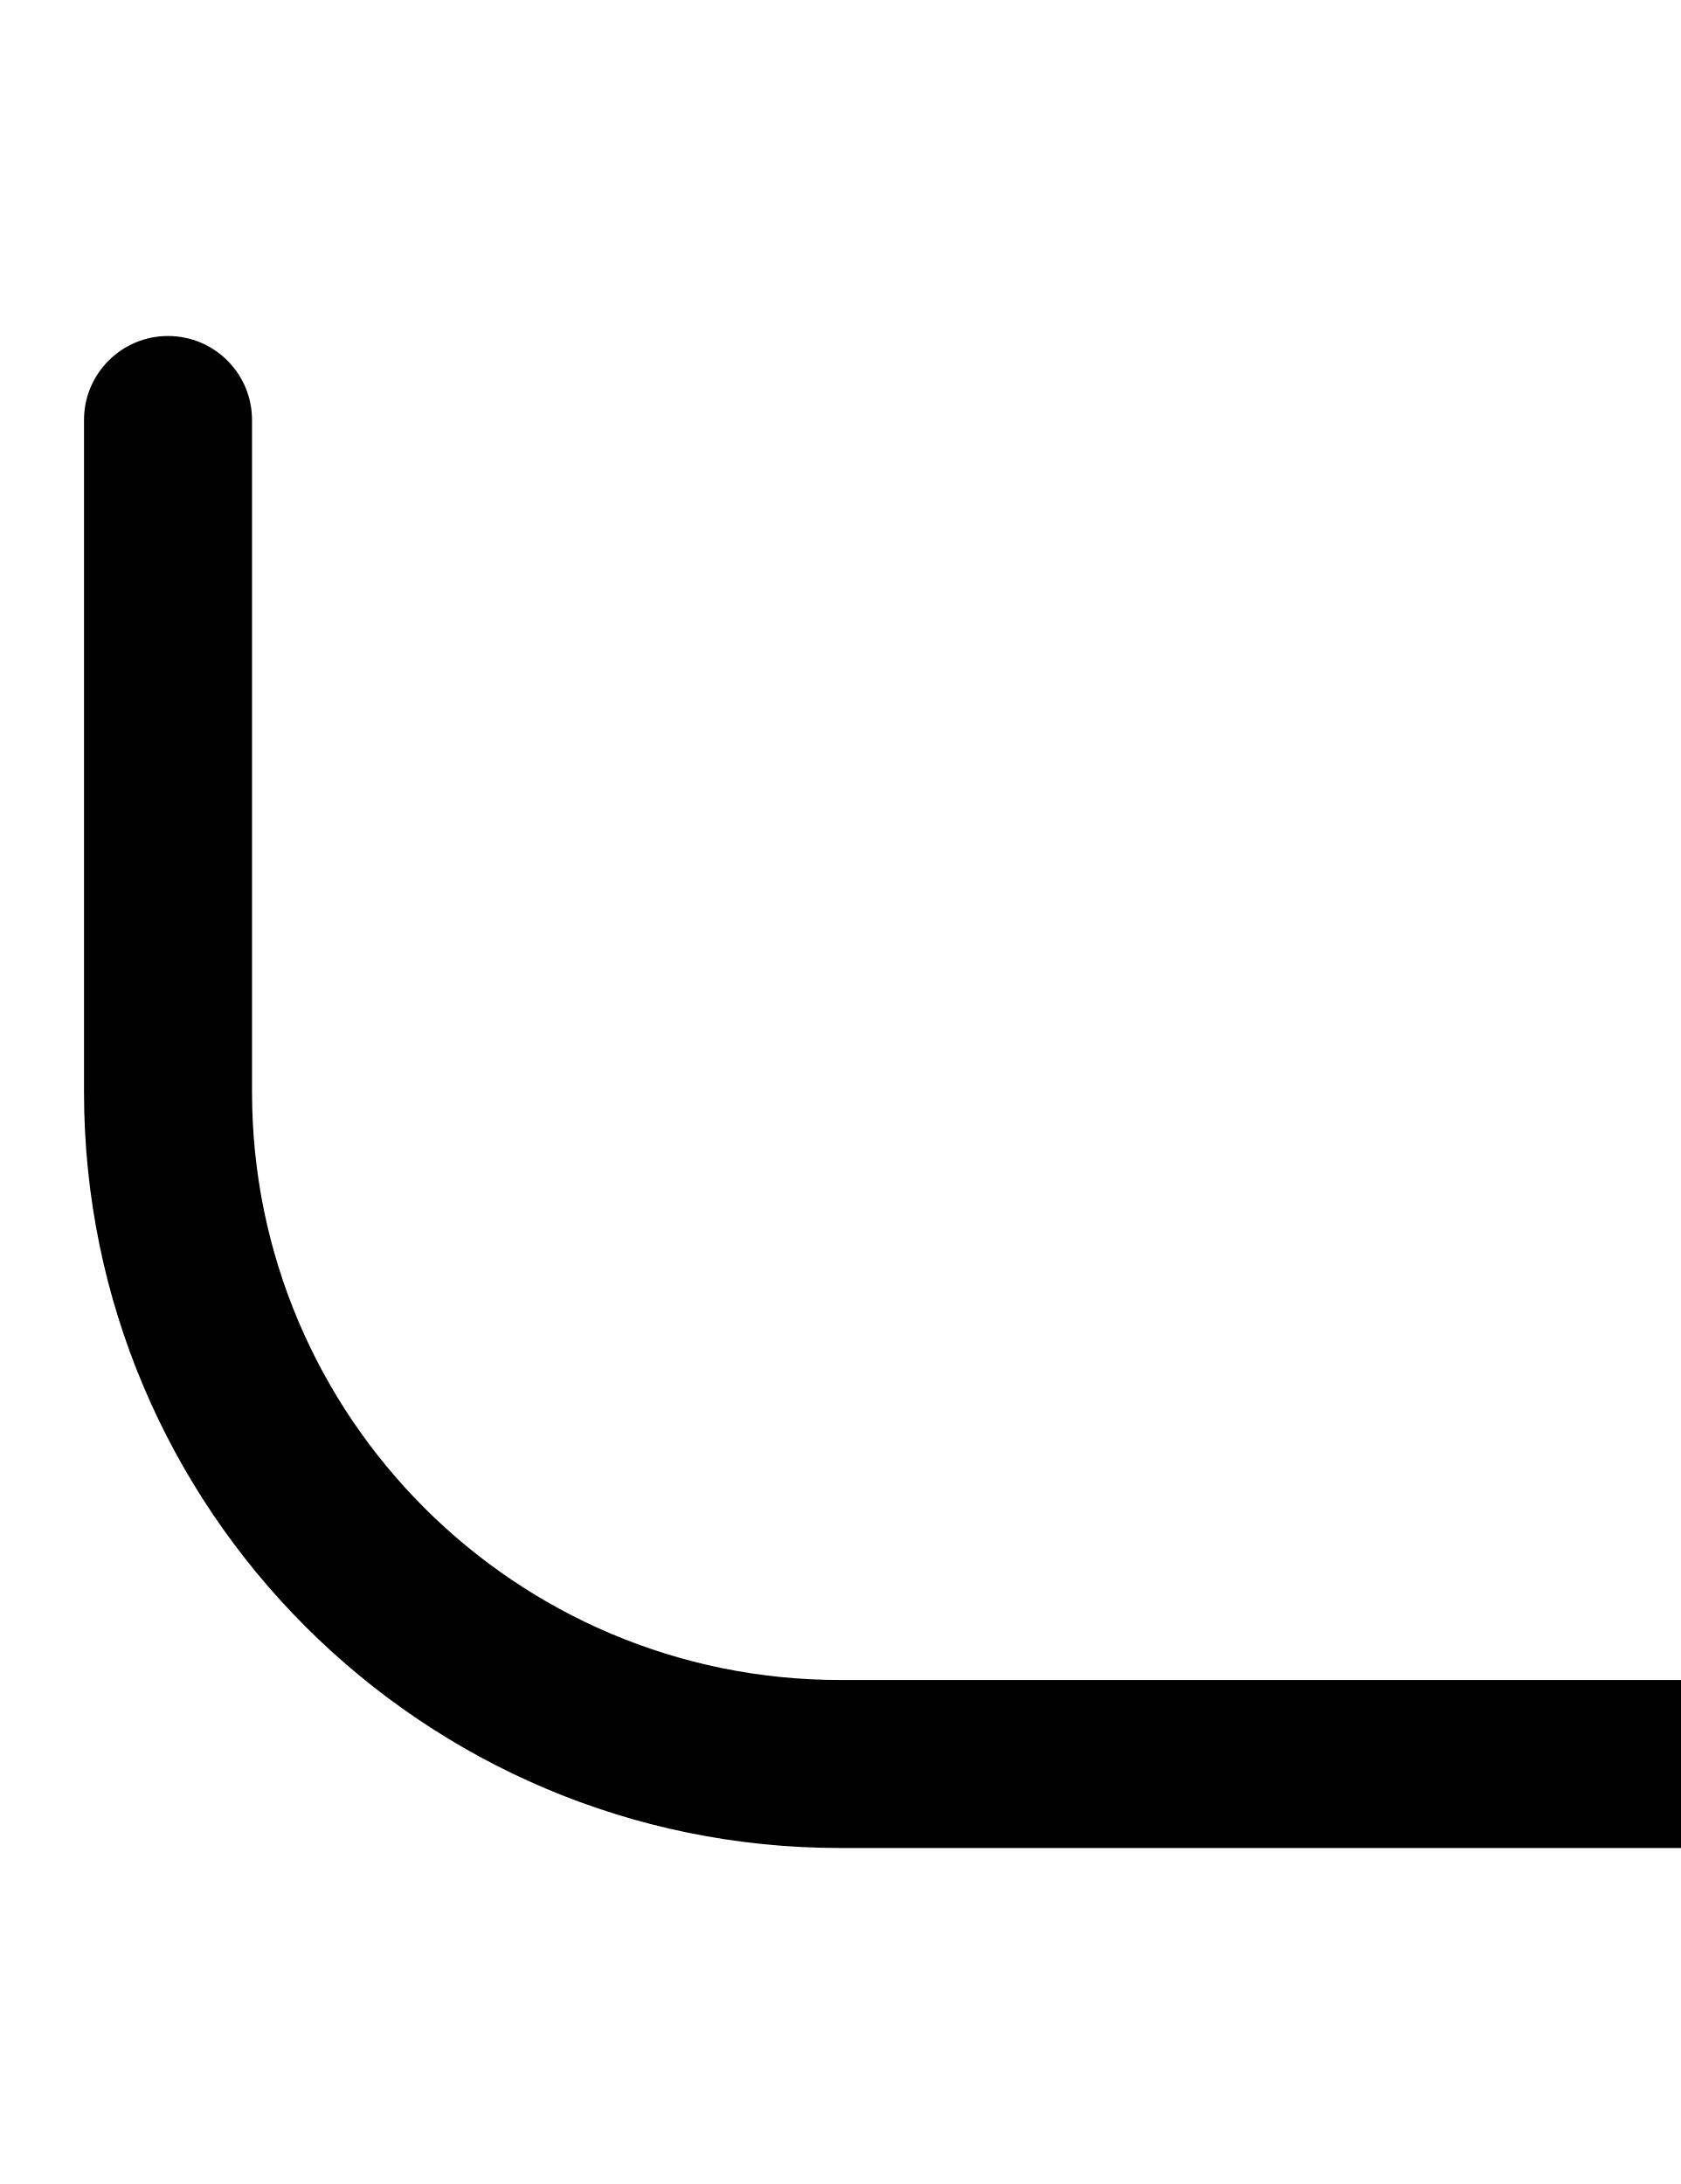
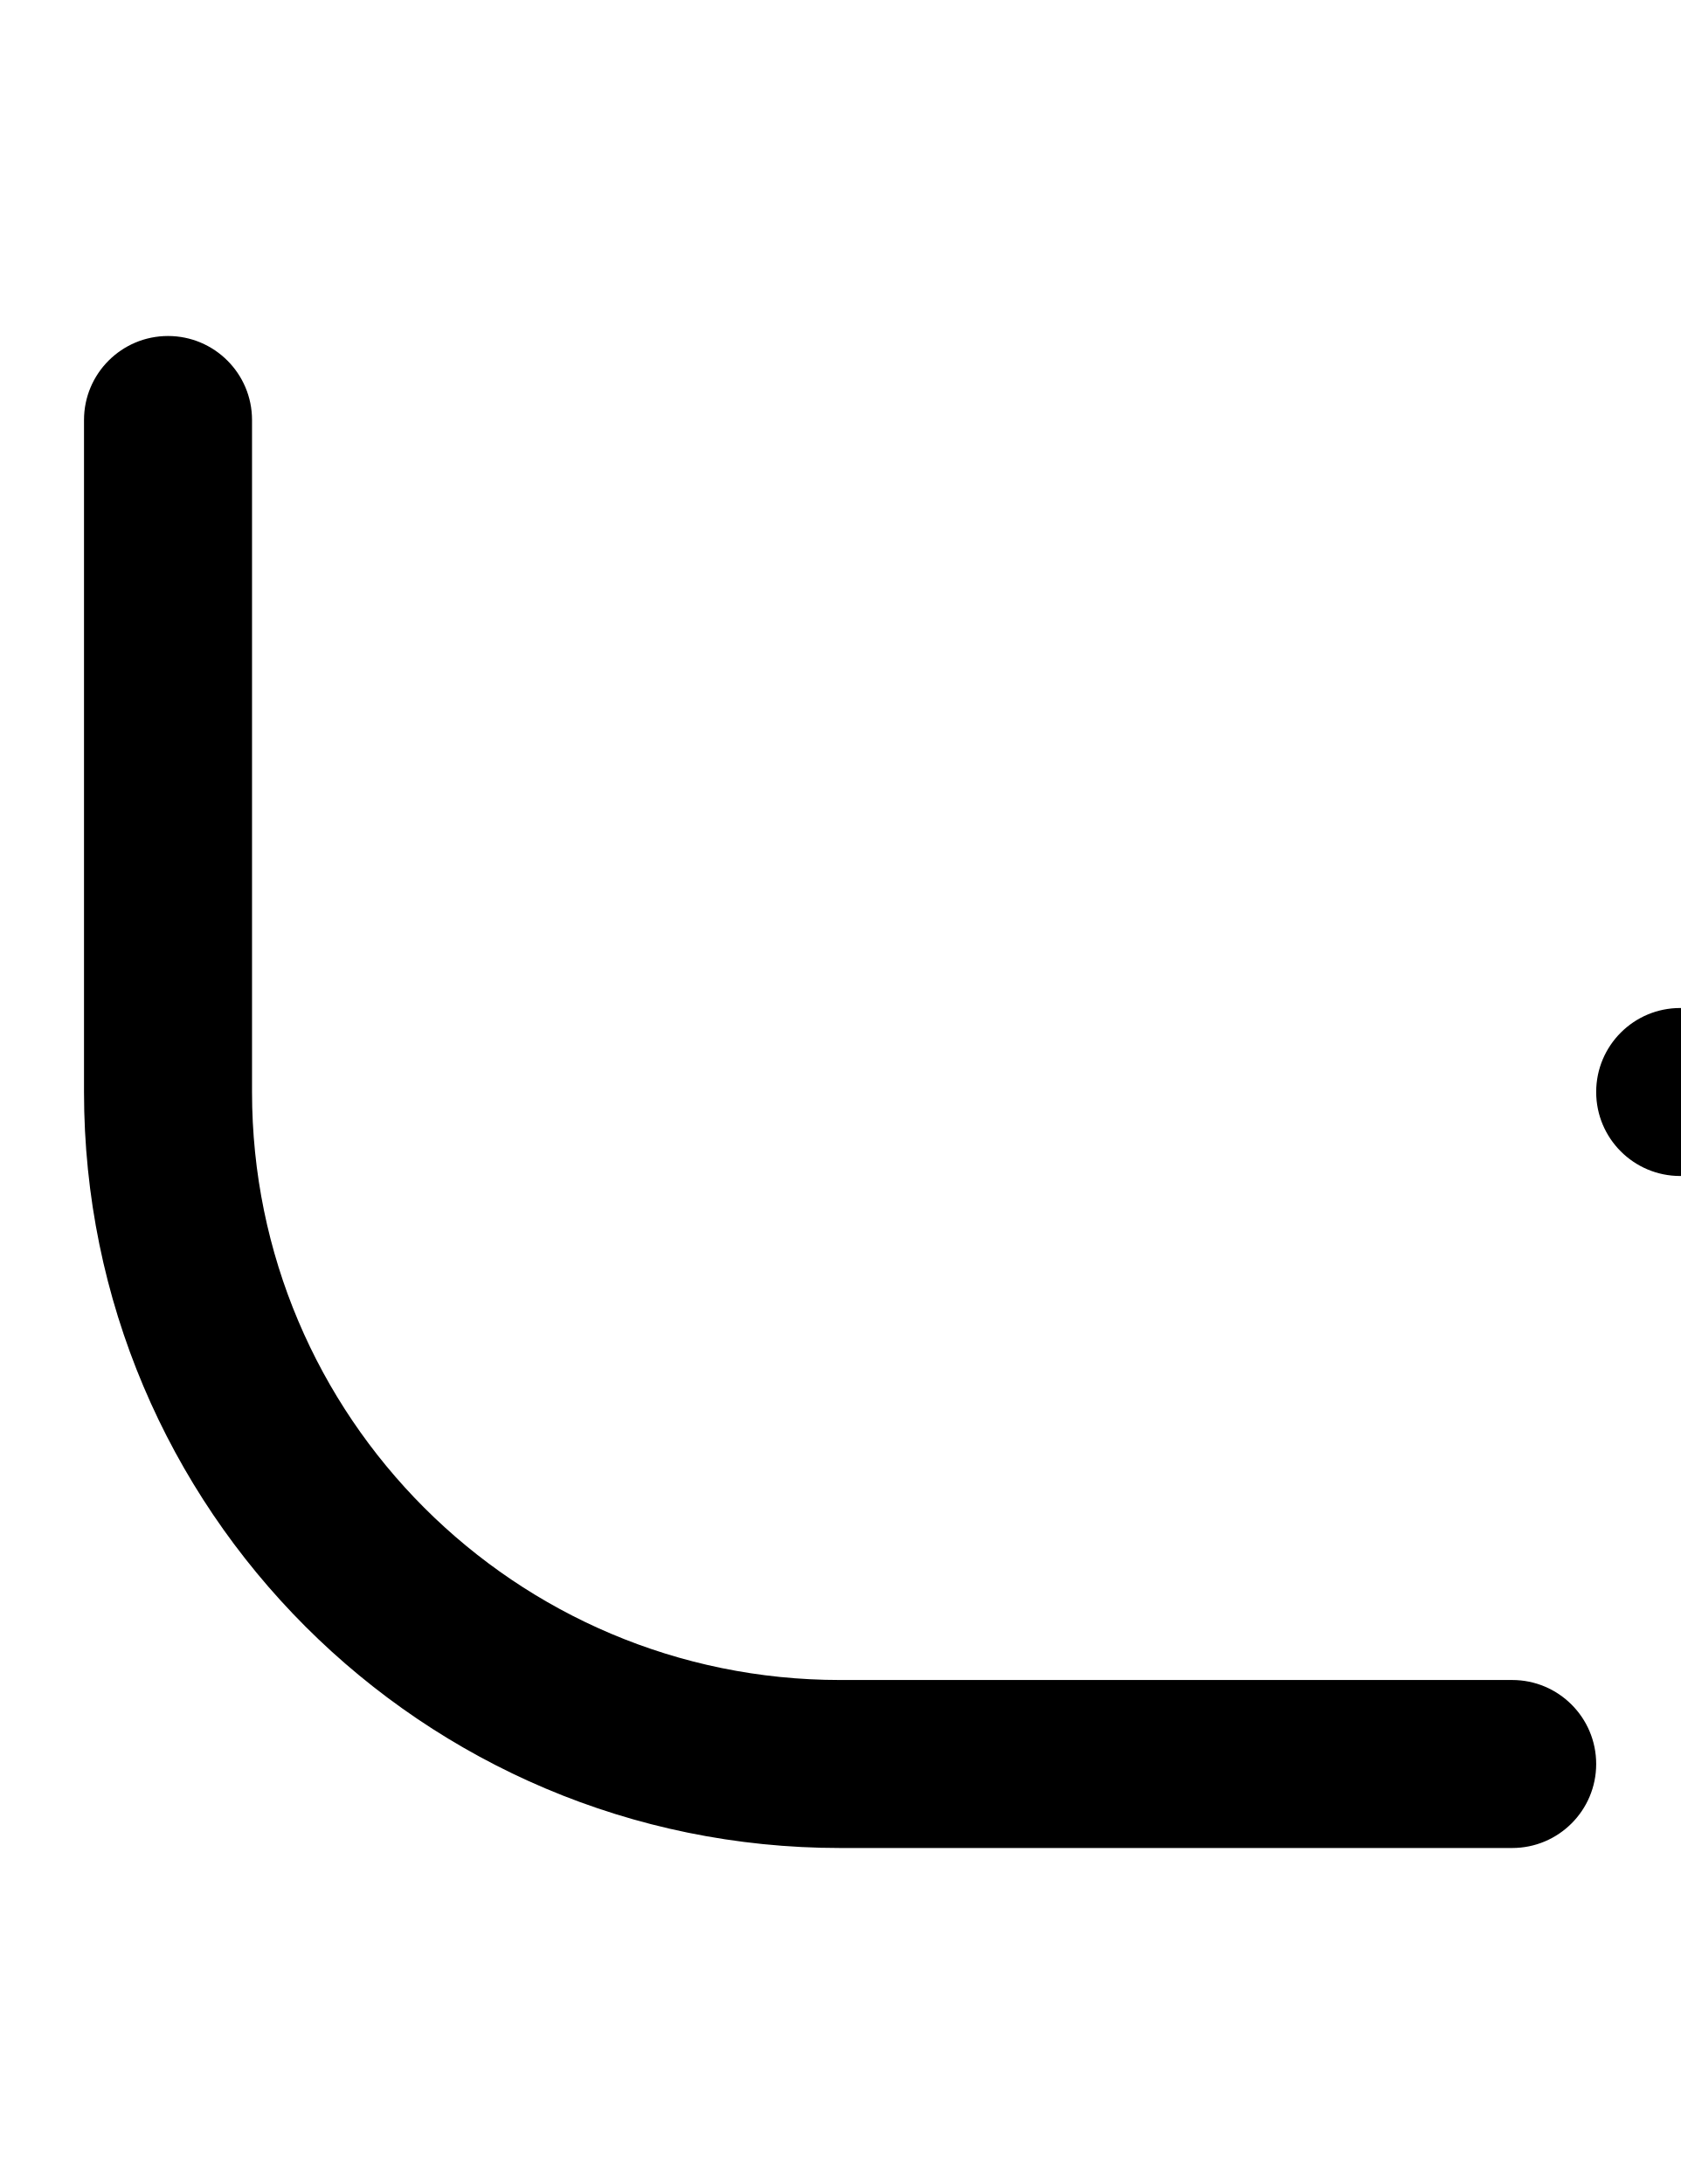
<svg xmlns="http://www.w3.org/2000/svg" width="500" height="650">
-   <path d="M 50 100 A 25 25 0 0 0 25 125 L 25 325 A 225 225 0 0 0 250 550 L 500 550 A 25 25 0 0 0 525 525 A 25 25 0 0 0 500 500 L 250 500 A 175 175 0 0 1 75 325 L 75 125 A 25 25 0 0 0 50 100 z " />
+   <path d="M 50 100 A 25 25 0 0 0 25 125 L 25 325 A 225 225 0 0 0 250 550 L 450 550 A 25 25 0 0 0 475 525 A 25 25 0 0 0 450 500 L 250 500 A 175 175 0 0 1 75 325 L 75 125 A 25 25 0 0 0 50 100 z " />
+   <circle cx="500" cy="325" r="25" />
</svg>
